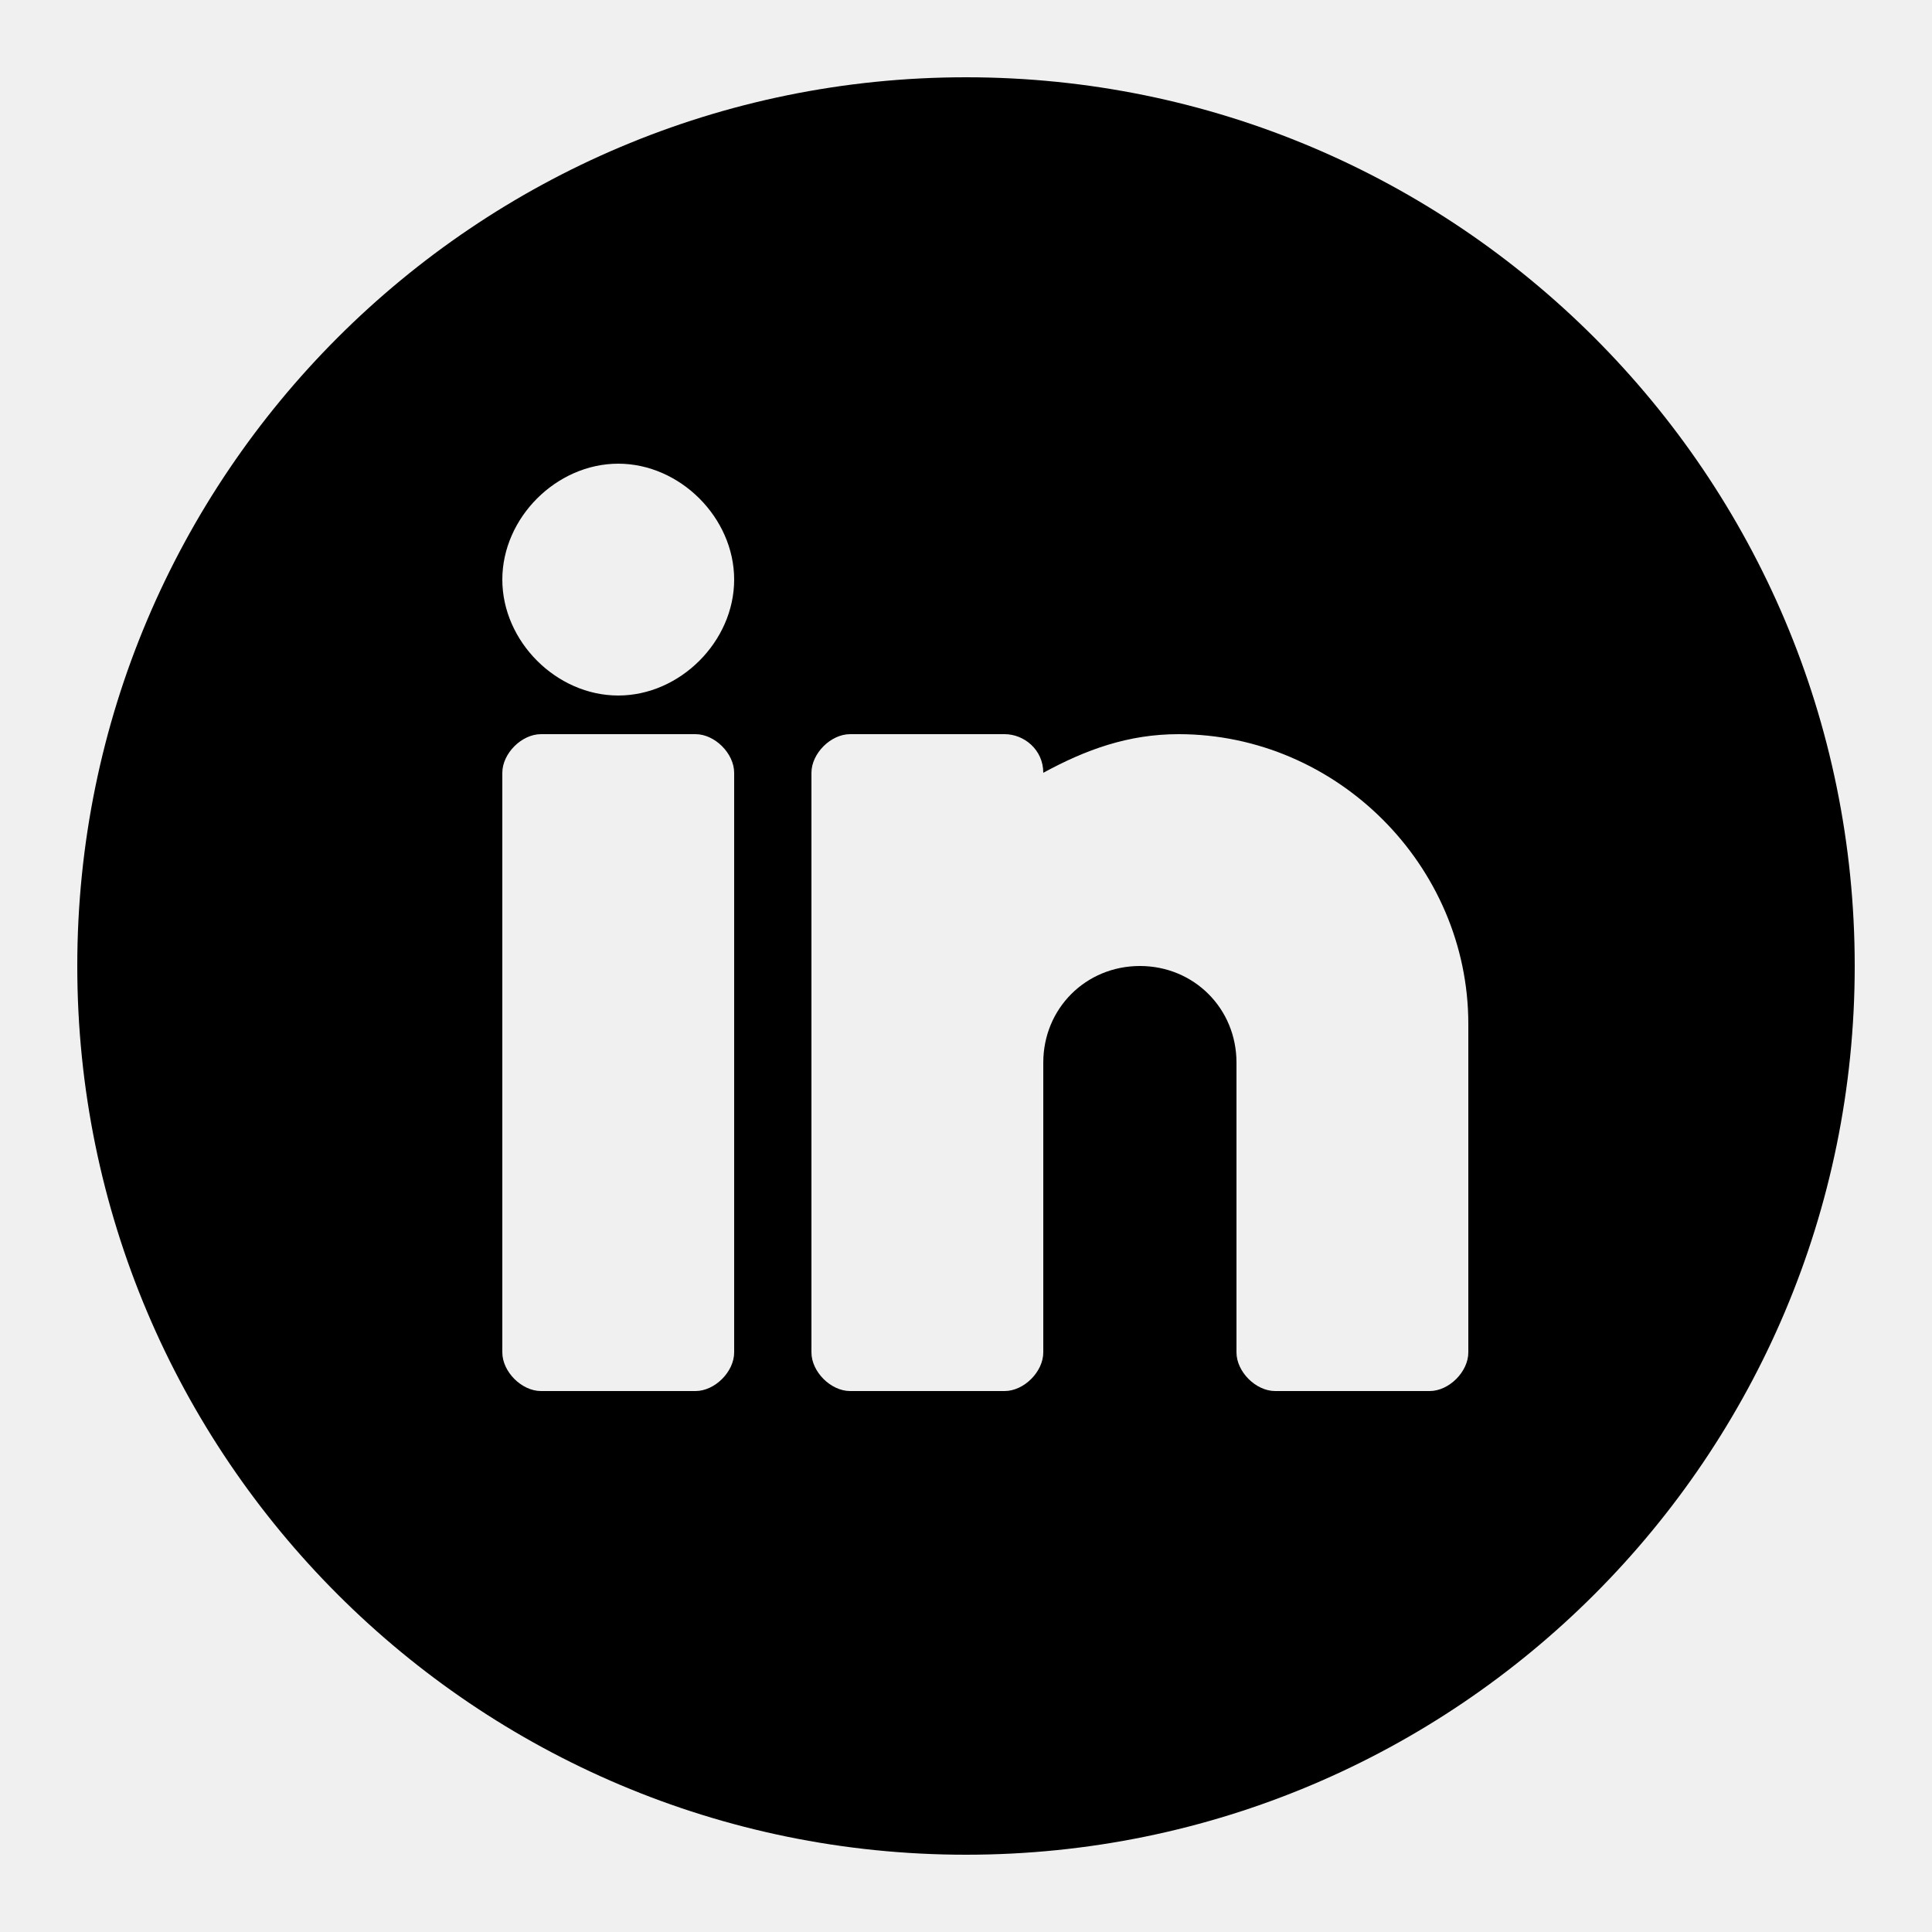
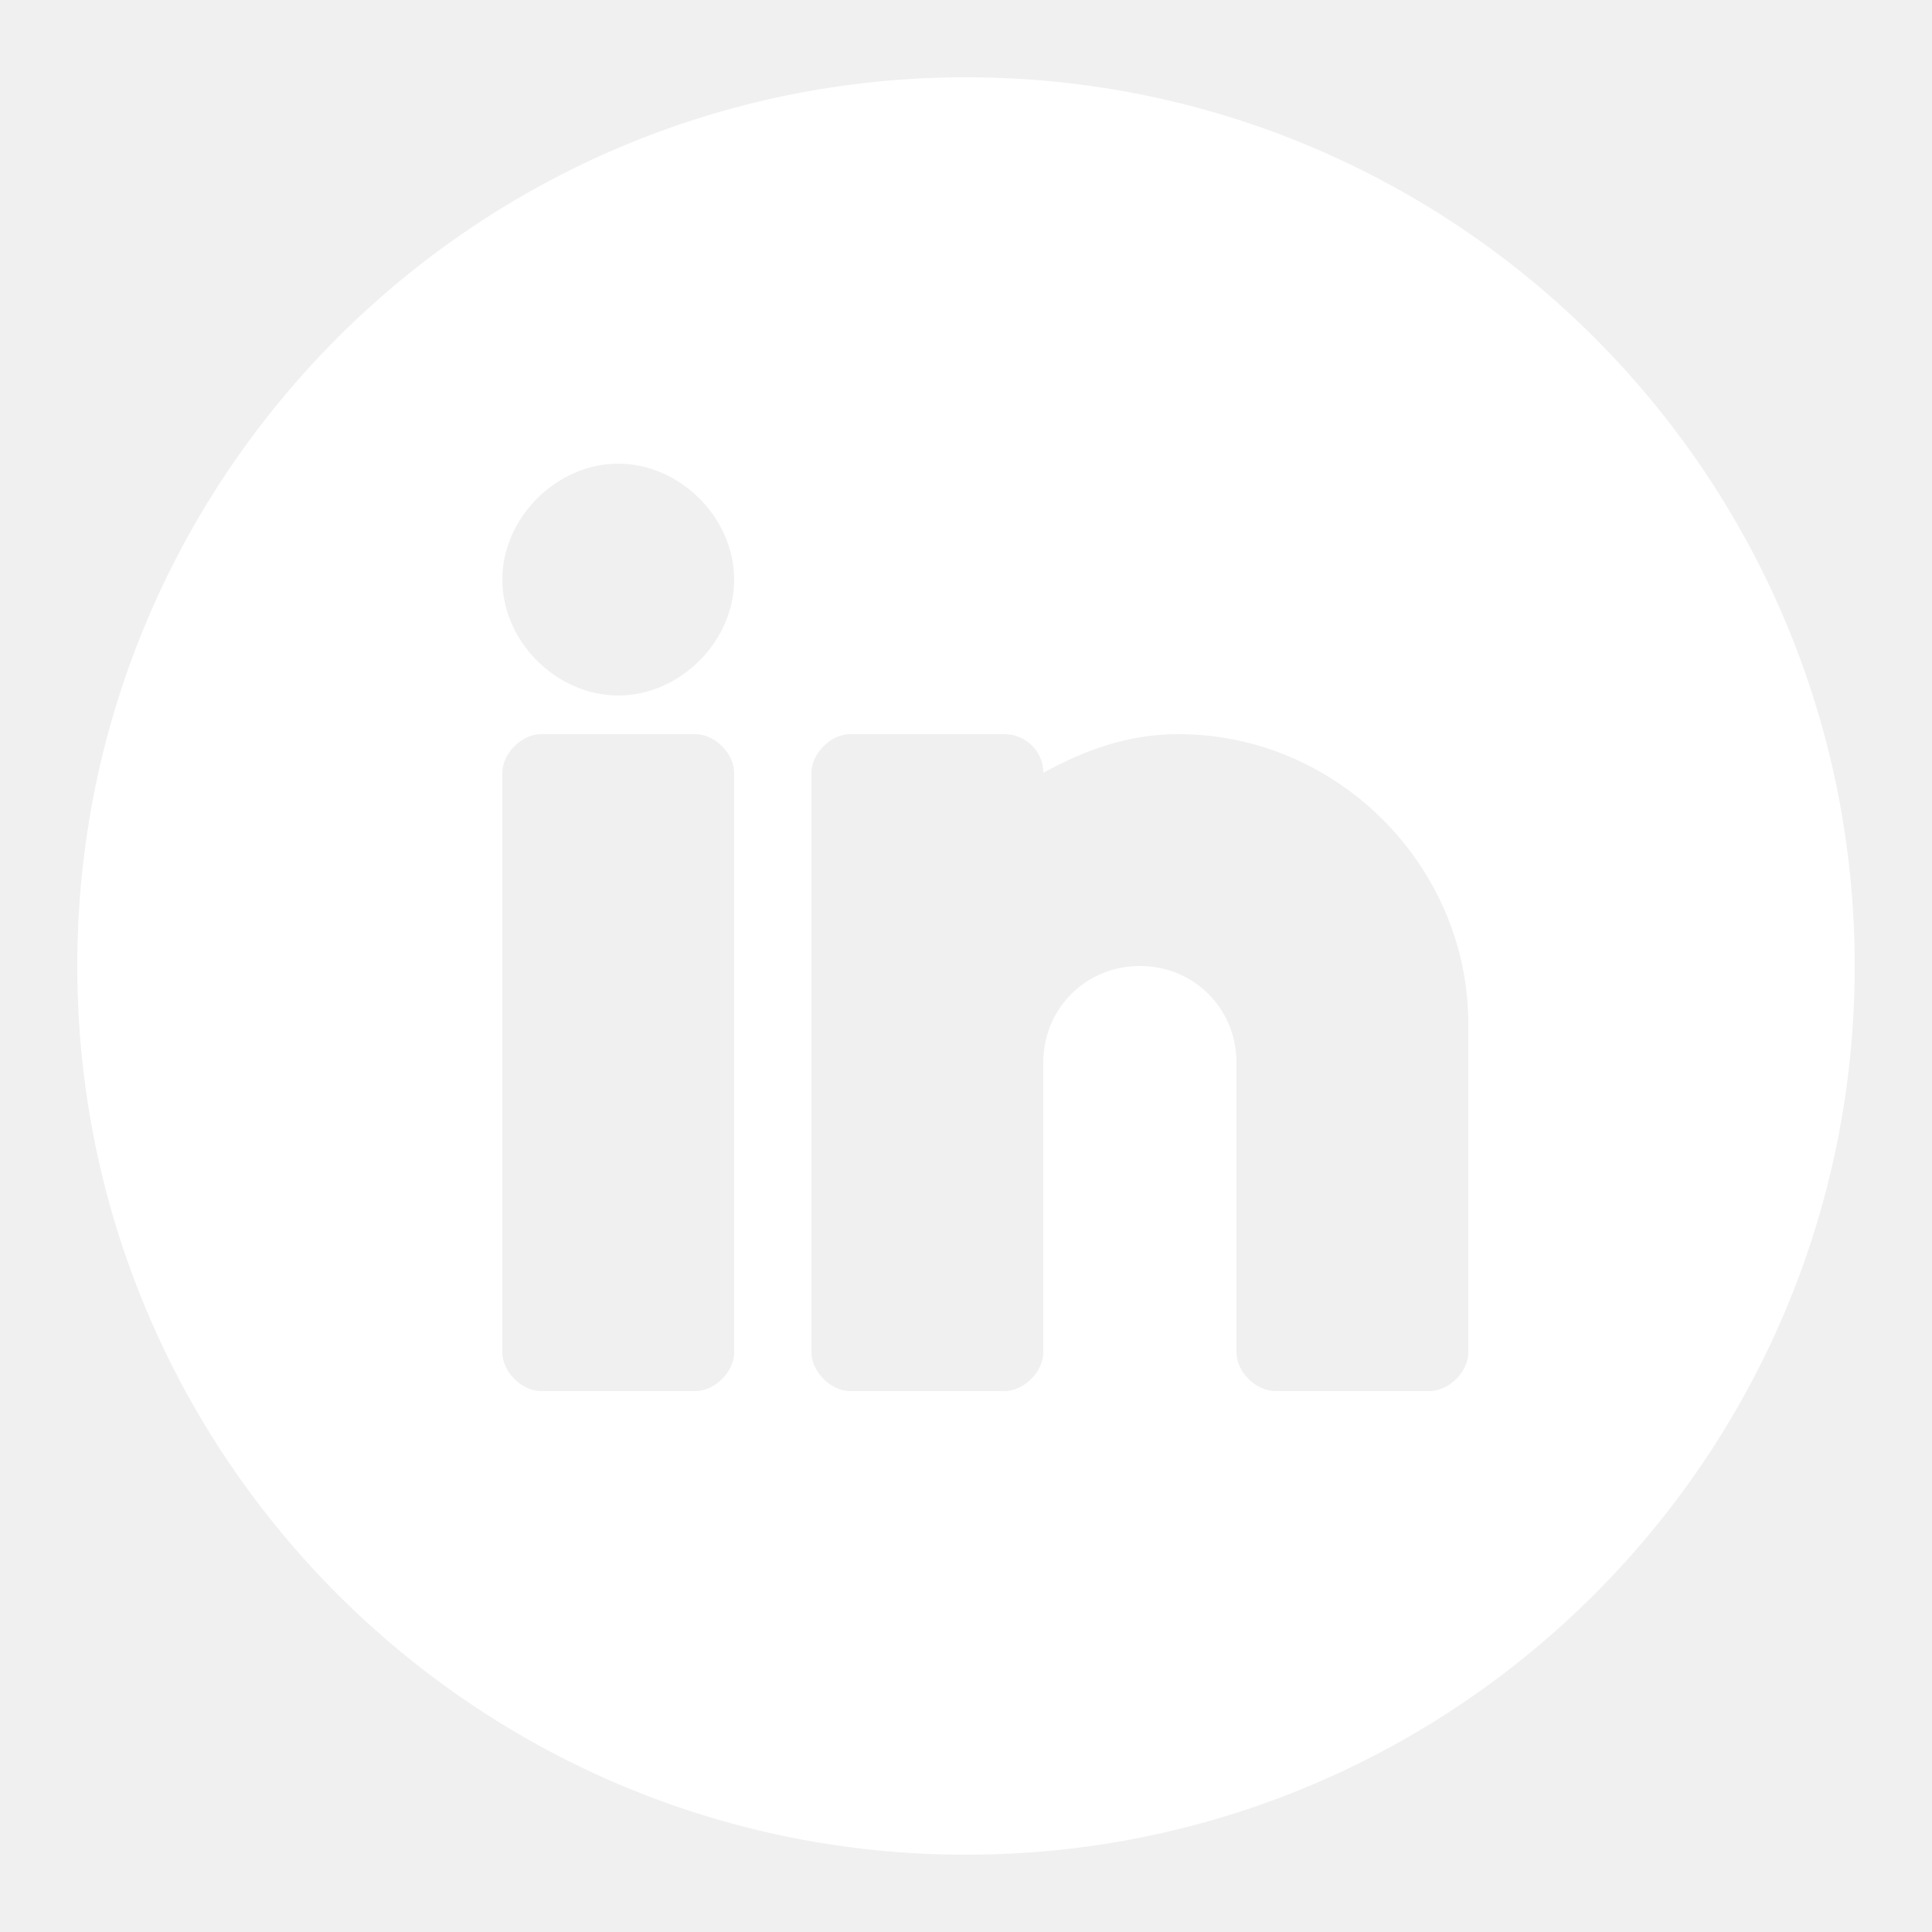
- <svg xmlns="http://www.w3.org/2000/svg" fill="#000000" viewBox="0 0 50 50" width="50px" height="50px">
+ <svg xmlns="http://www.w3.org/2000/svg" fill="#fff" viewBox="0 0 50 50" width="50px" height="50px">
  <path d="M25,2C12.3,2,2,12.3,2,25s10.3,23,23,23s23-10.3,23-23S37.7,2,25,2z M19,35c0,0.5-0.5,1-1,1h-4c-0.5,0-1-0.5-1-1V20 c0-0.5,0.5-1,1-1h4c0.5,0,1,0.5,1,1V35z M16,18c-1.6,0-3-1.4-3-3s1.4-3,3-3s3,1.4,3,3S17.6,18,16,18z M38,35c0,0.5-0.5,1-1,1h-4 c-0.5,0-1-0.5-1-1v-7.5c0-1.4-1.1-2.5-2.5-2.5S27,26.1,27,27.5V35c0,0.5-0.5,1-1,1h-4c-0.5,0-1-0.5-1-1V20c0-0.5,0.5-1,1-1h4 c0.5,0,1,0.4,1,1c1.1-0.6,2.2-1,3.5-1c4.1,0,7.5,3.4,7.5,7.5V35z" />
</svg>
